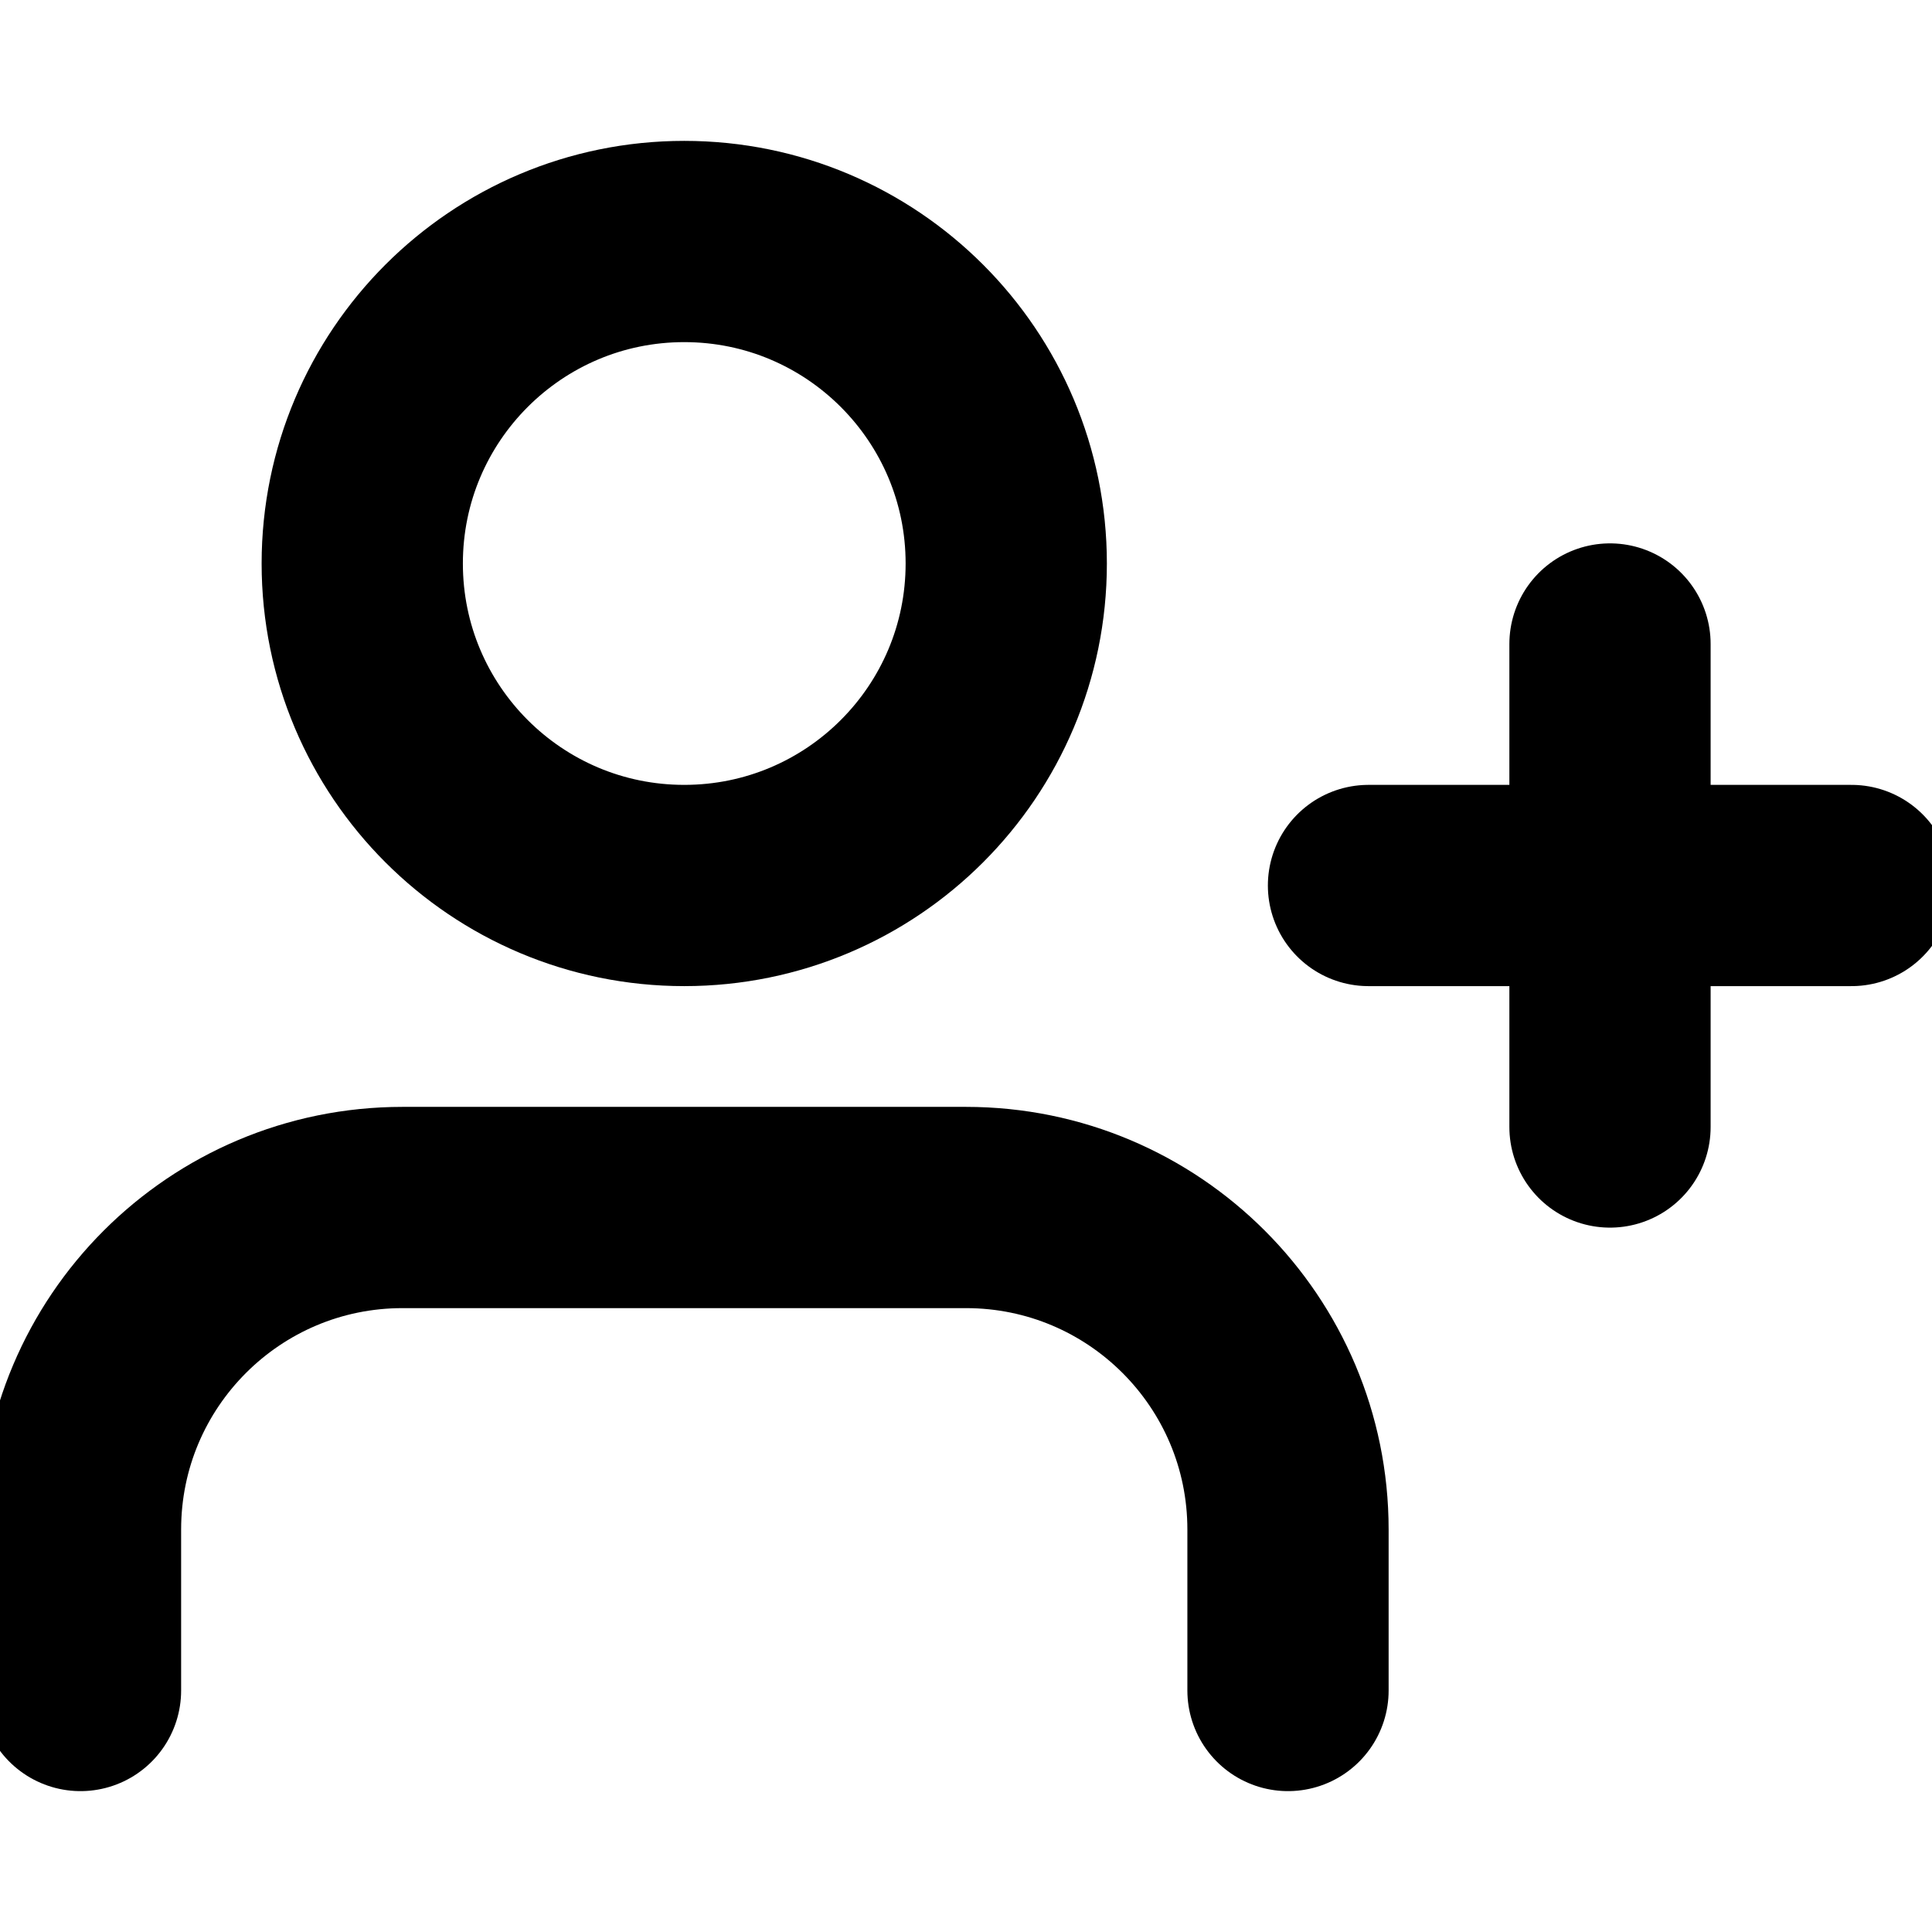
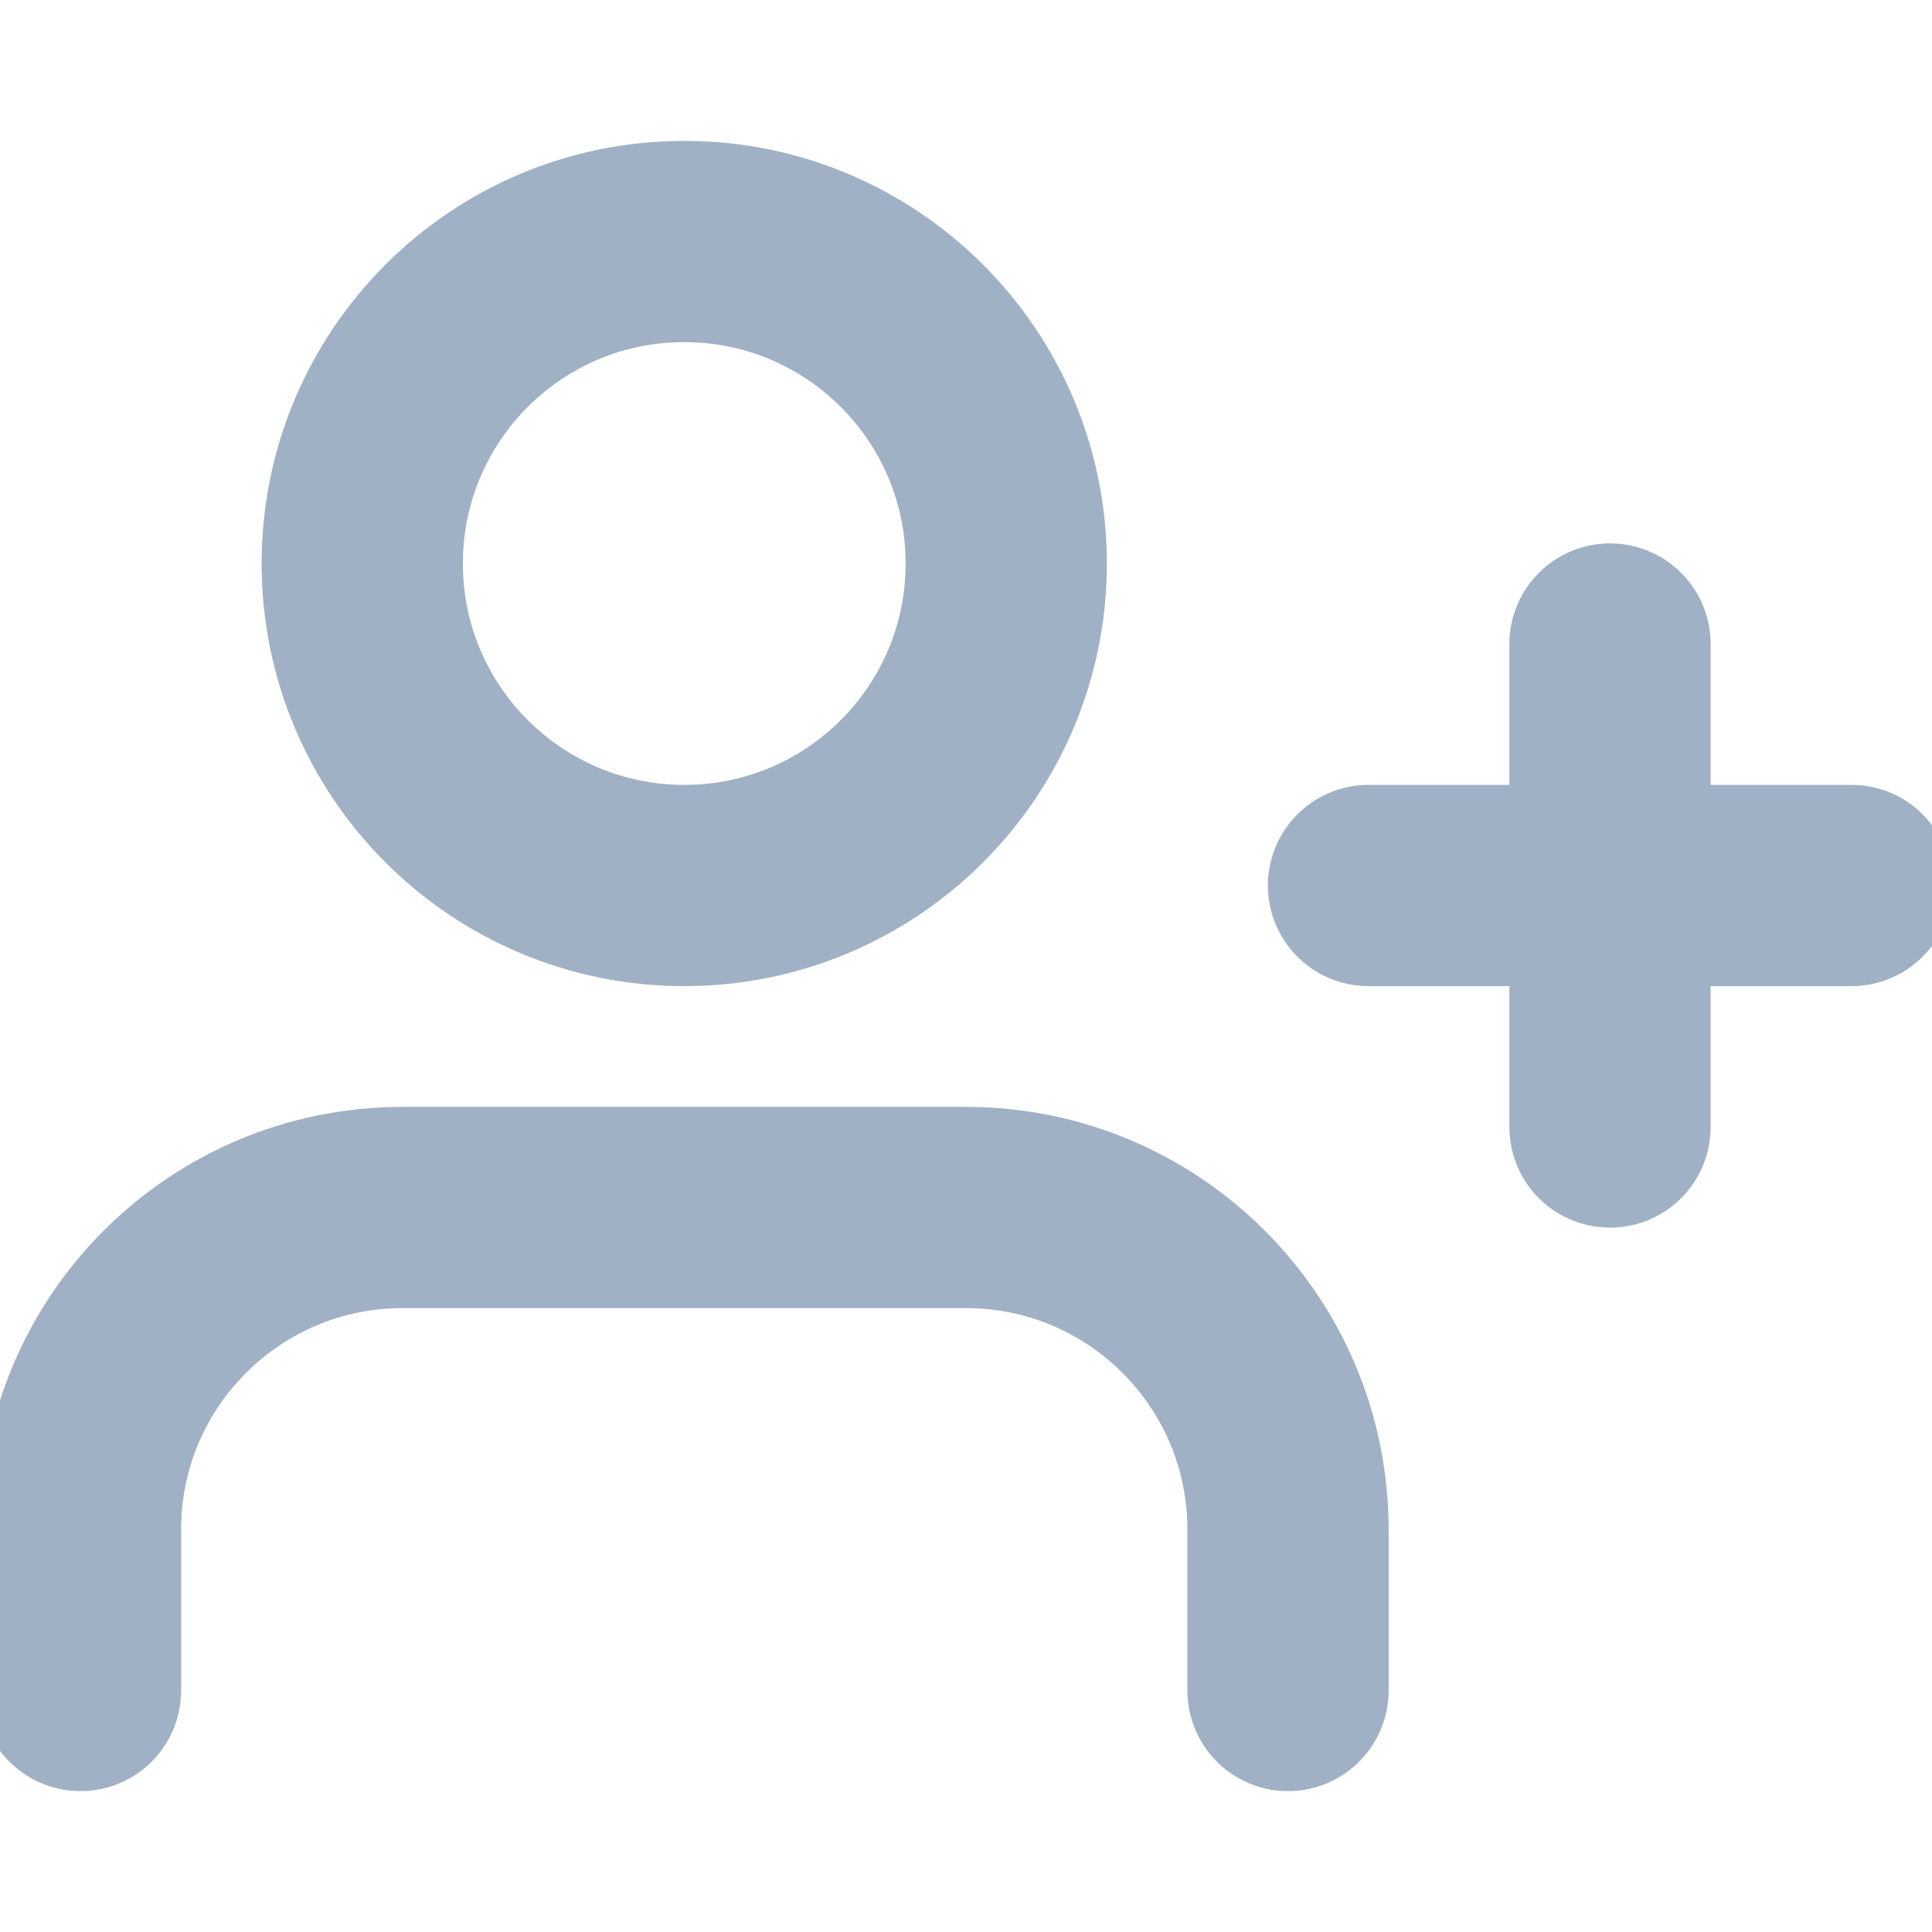
- <svg xmlns="http://www.w3.org/2000/svg" width="44" height="44" viewBox="0 0 24 24" fill="none" stroke="currentColor" stroke-width="2.5" stroke-linecap="round" stroke-linejoin="round" class="feather feather-user-plus">
+ <svg xmlns="http://www.w3.org/2000/svg" width="44" height="44" viewBox="0 0 24 24" fill="none" stroke="#a0b1c5" stroke-width="2.5" stroke-linecap="round" stroke-linejoin="round" class="feather feather-user-plus">
  <path d="M16 21v-2a4 4 0 0 0-4-4H5a4 4 0 0 0-4 4v2" />
  <circle cx="8.5" cy="7" r="4" />
  <line x1="20" y1="8" x2="20" y2="14" />
  <line x1="23" y1="11" x2="17" y2="11" />
</svg>
